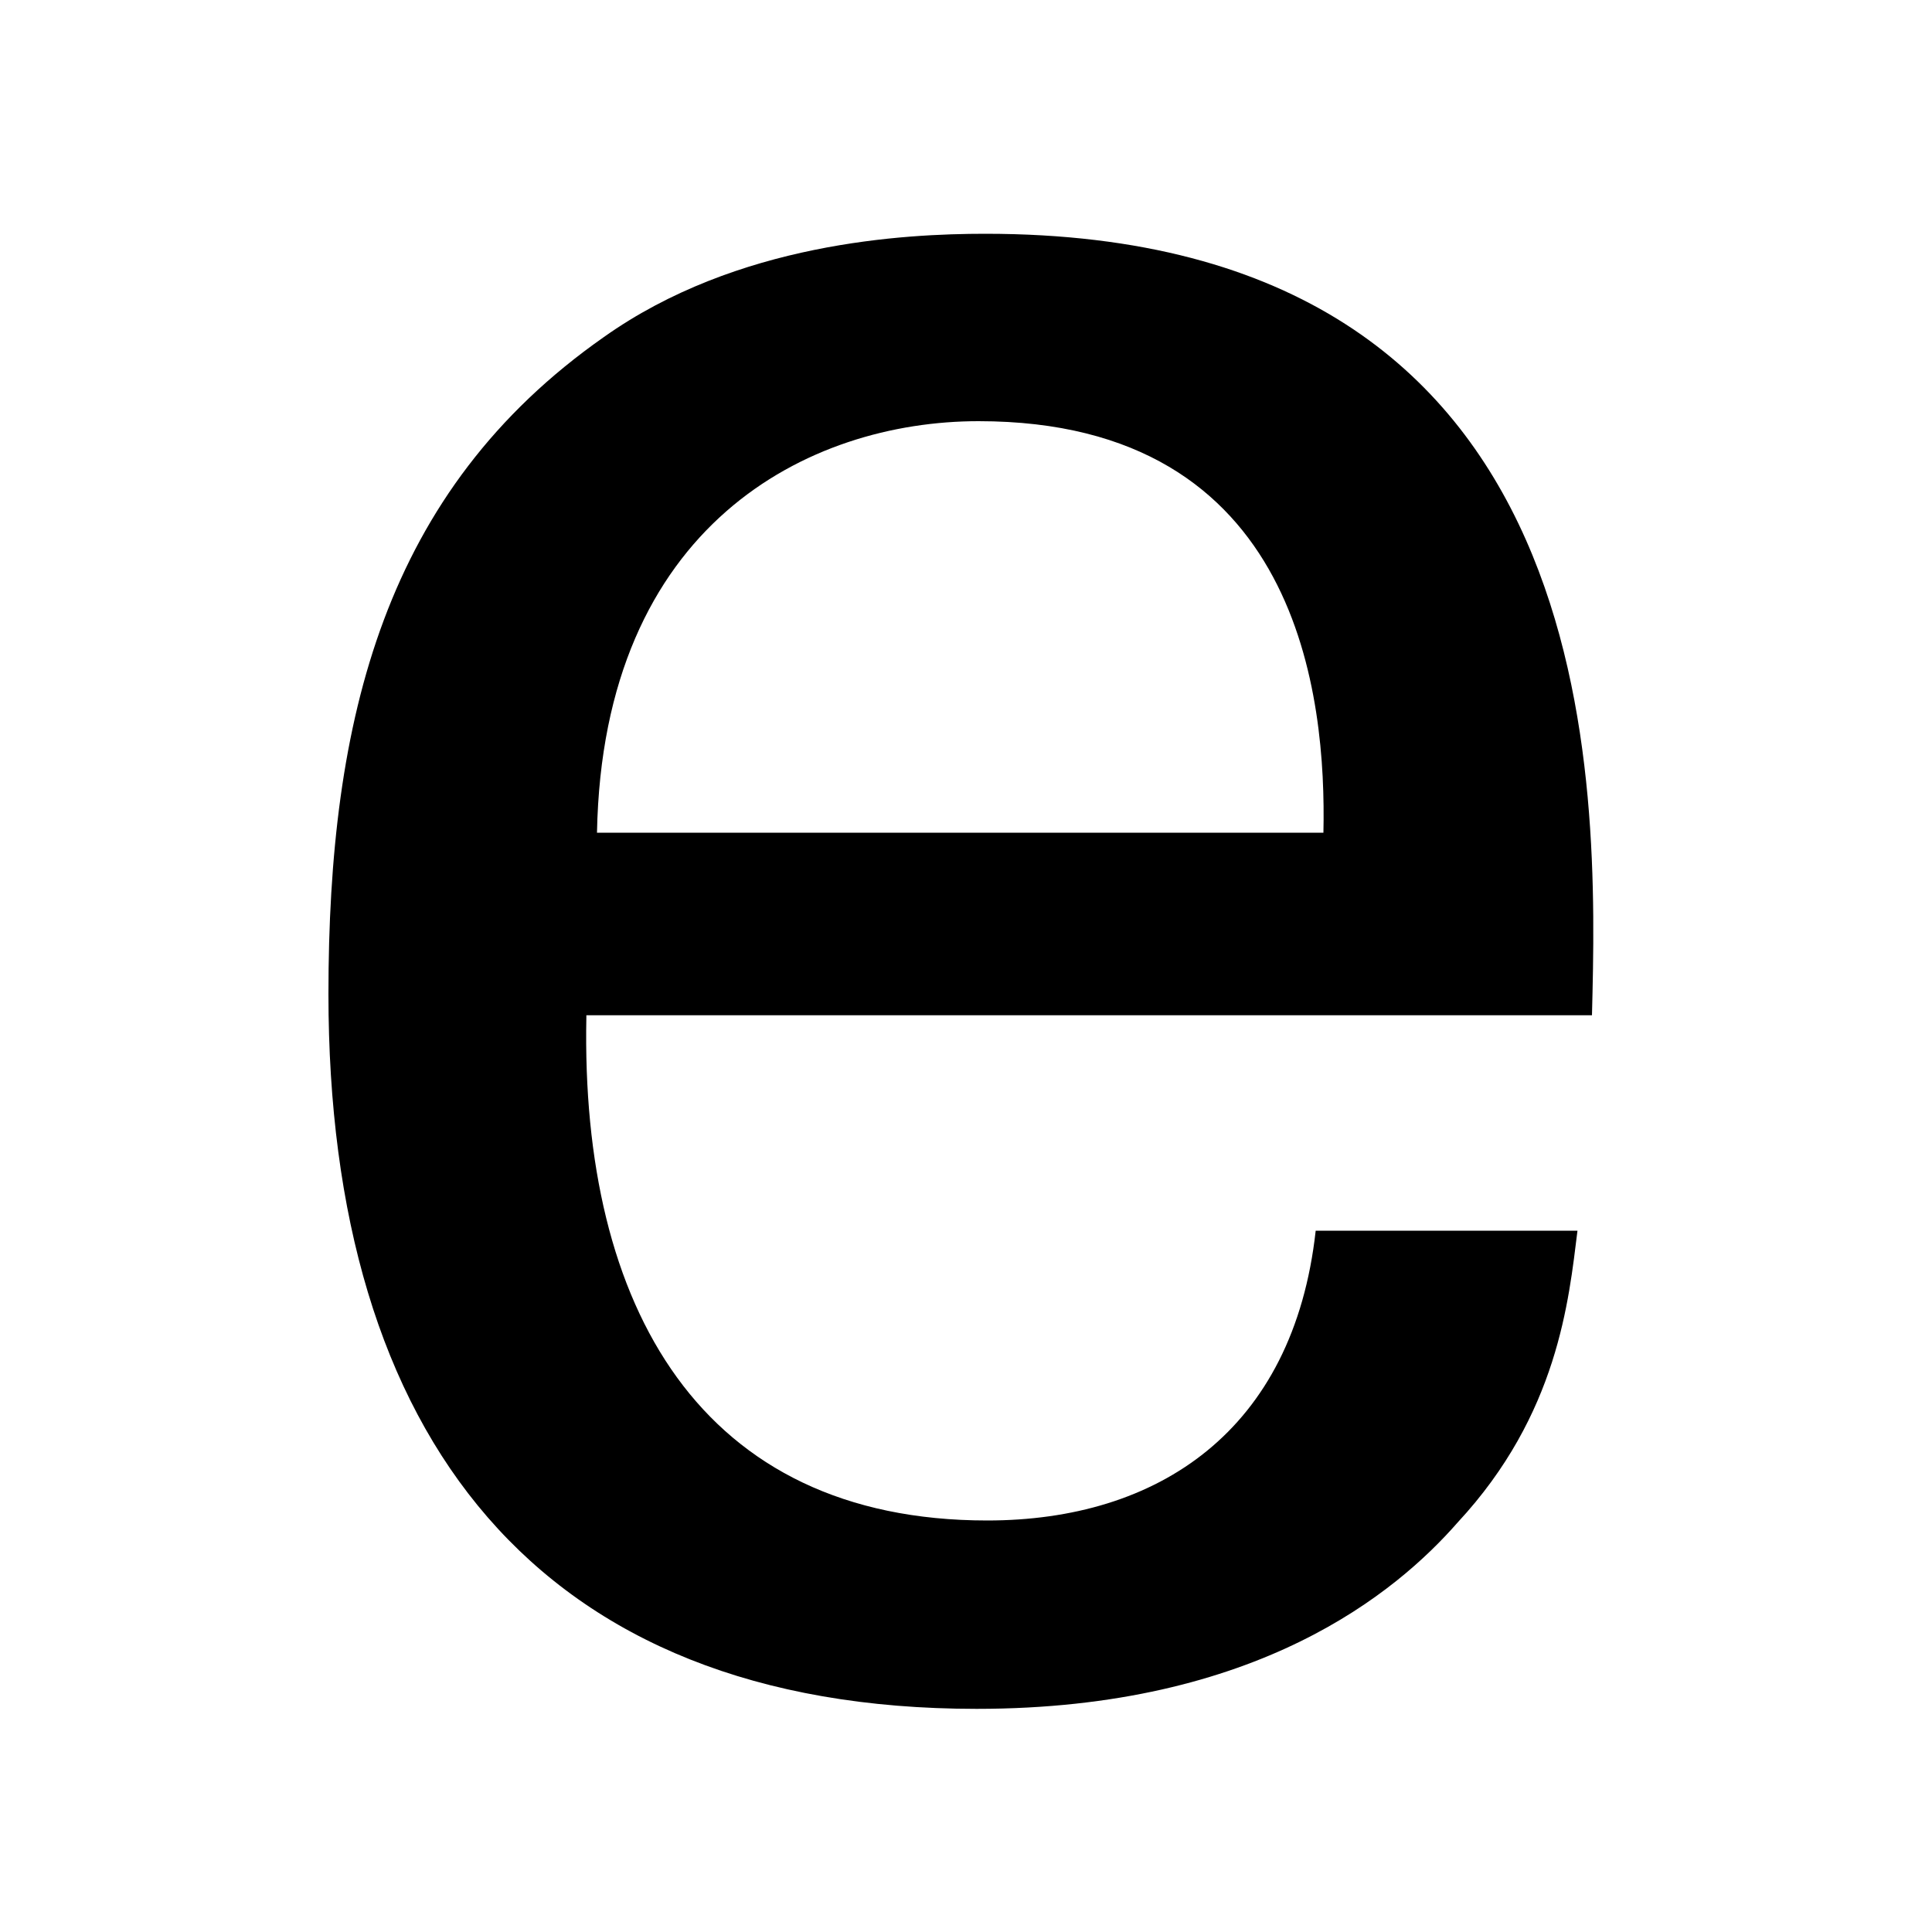
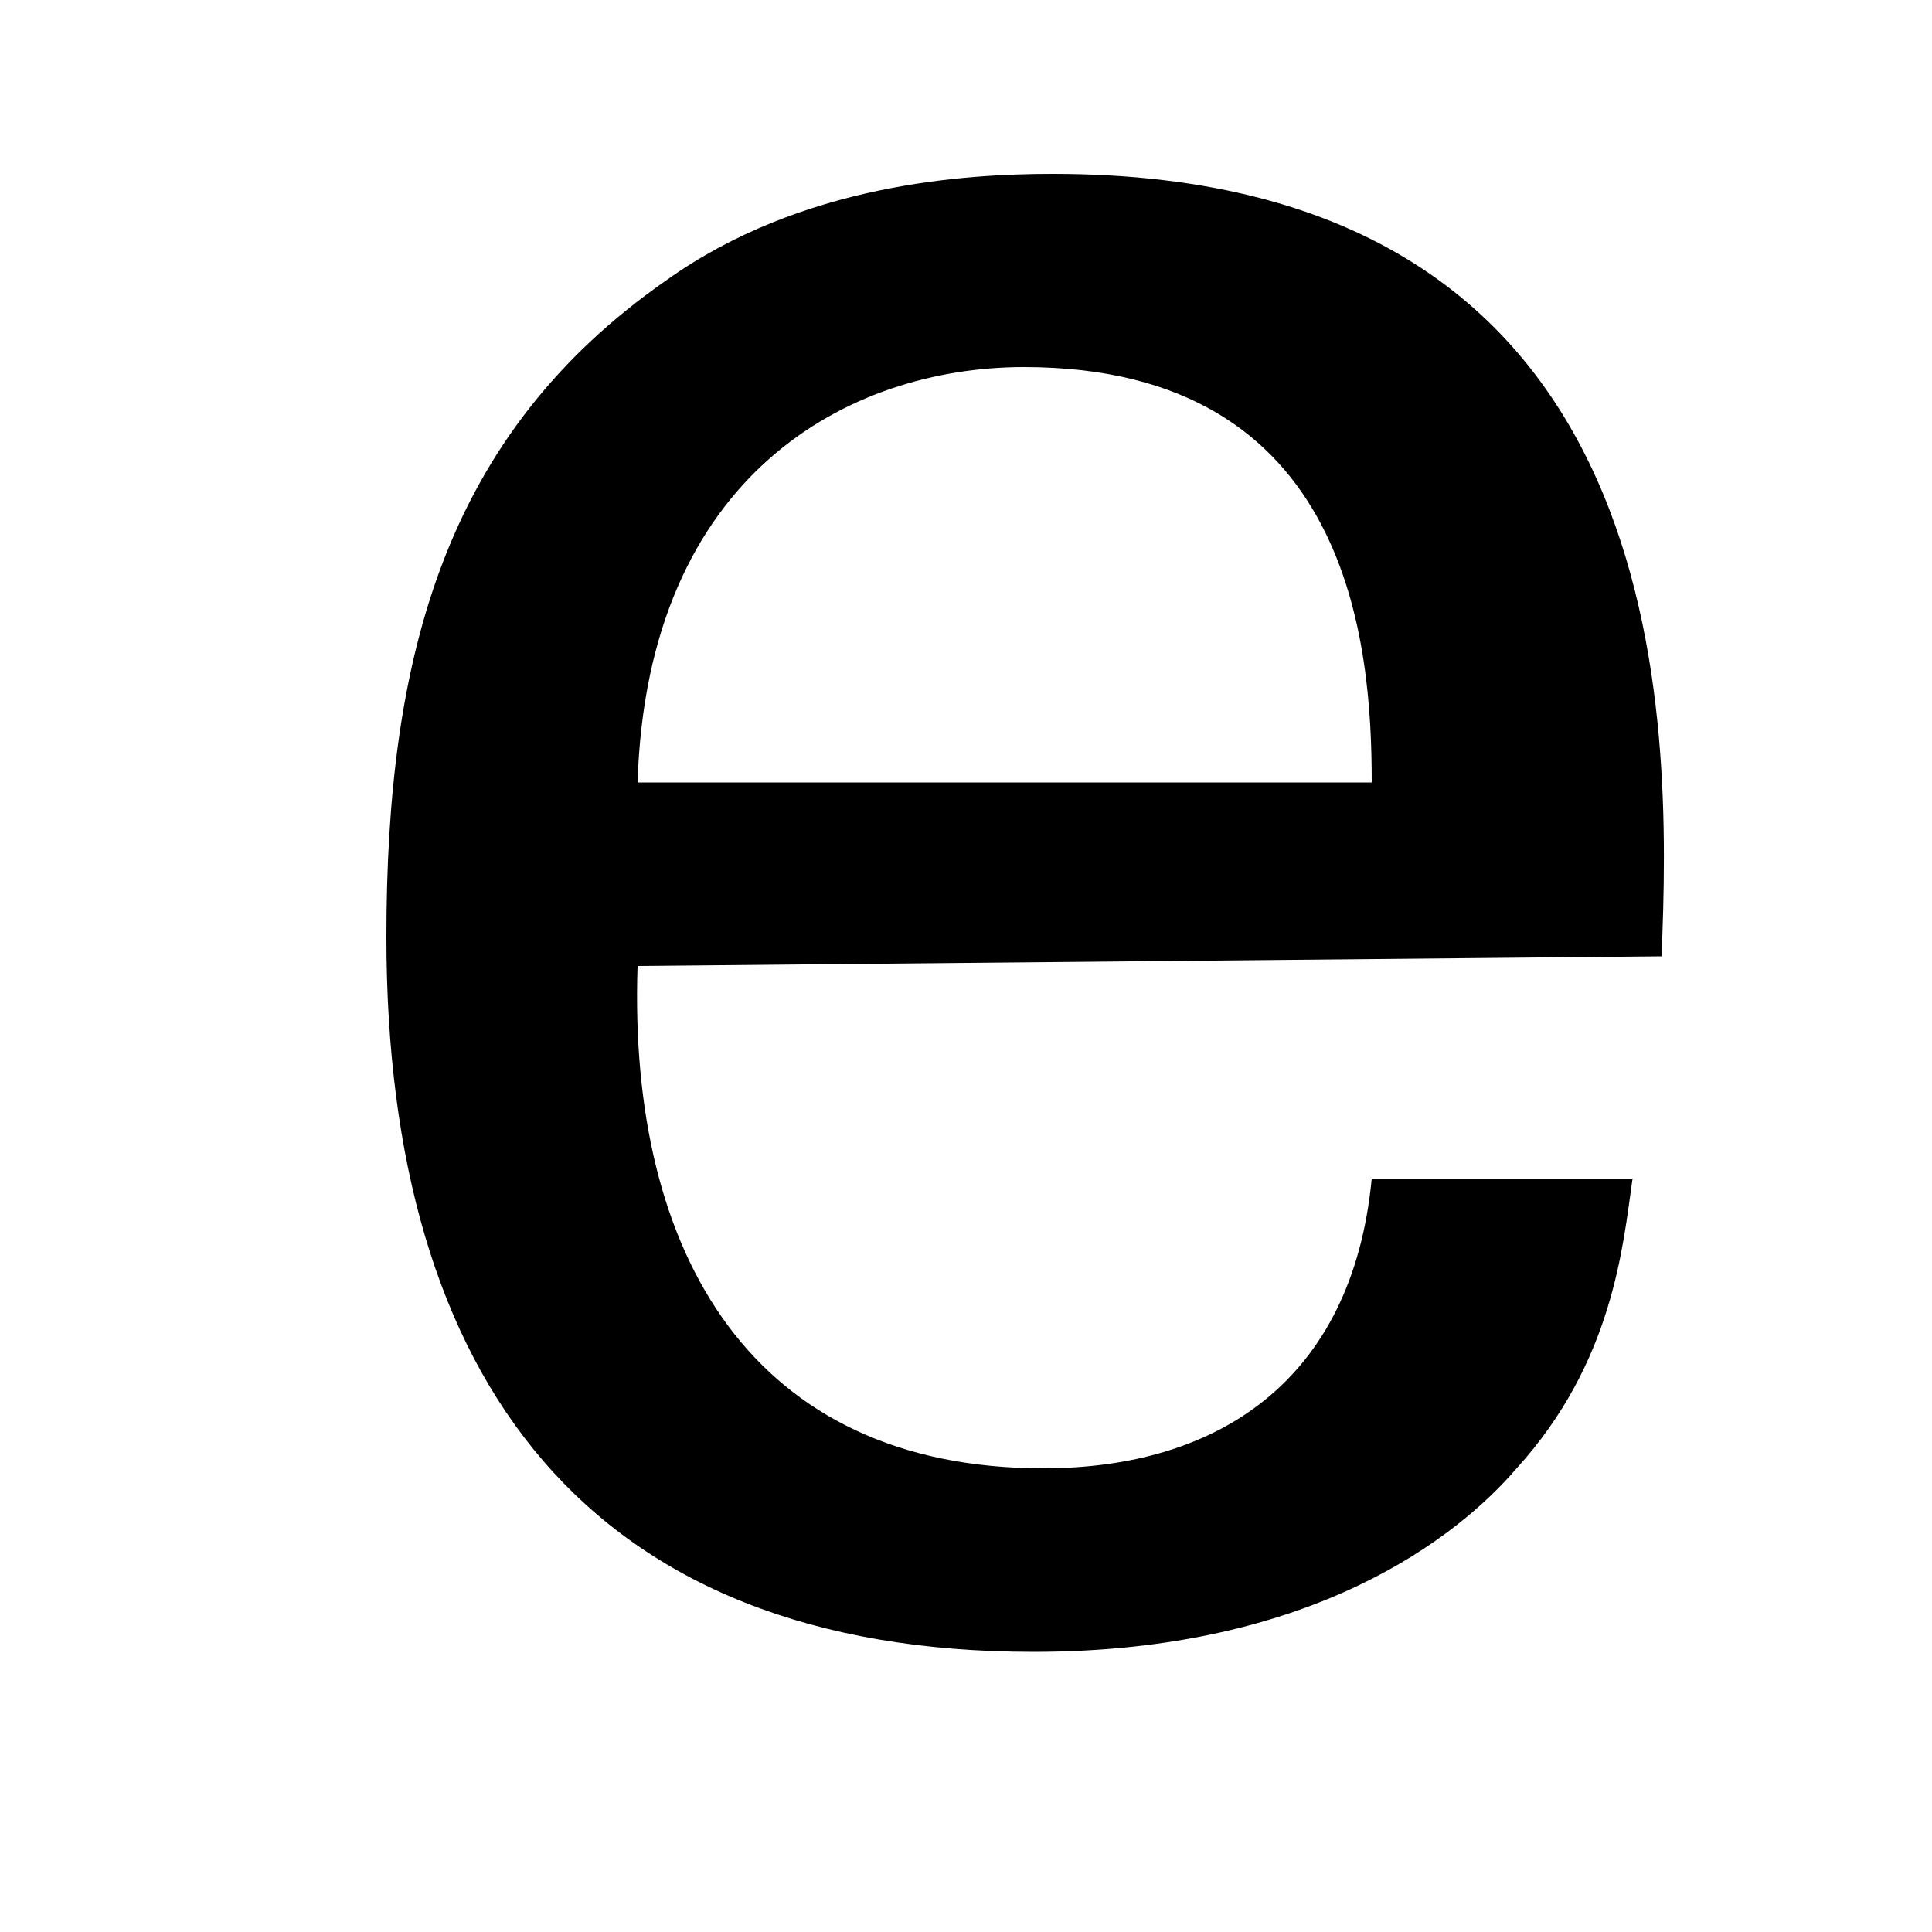
- <svg xmlns="http://www.w3.org/2000/svg" version="1.1" id="Ebene_1" x="0px" y="0px" viewBox="0 0 200 200" enable-background="new 0 0 200 200" xml:space="preserve">
+ <svg xmlns="http://www.w3.org/2000/svg" version="1.1" id="Ebene_1" x="0px" y="0px" viewBox="0 0 20 20" enable-background="new 0 0 20 20" xml:space="preserve">
  <g>
-     <path d="M60.7,105.3c-0.6,30,11.8,52.1,41.5,52.1c17.6,0,31.7-9.2,34-30h27.1c-0.9,7.2-2,19-12.4,30.2   c-6.3,7.2-20.7,19.3-49.8,19.3c-45.5,0-67.1-28.2-67.1-74c0-28.5,5.8-52.1,28.5-68c13.8-9.8,31.1-10.7,39.5-10.7   c64.8,0,63.4,57.3,62.8,80.9H60.7z M137,86.2c0.3-13.8-2.3-42.6-35.7-42.6c-17.6,0-38.9,10.7-39.5,42.6H137z" />
+     <path d="M6.6,10c-0.1,3,1.2,5.2,4.2,5.2c1.8,0,3.2-0.9,3.4-3h2.7c-0.1,0.7-0.2,1.9-1.2,3c-0.6,0.7-2.1,1.9-5,1.9   c-4.6,0-6.7-2.8-6.7-7.4c0-2.9,0.6-5.2,2.9-6.8c1.4-1,3.1-1.1,4-1.1c6.5,0,6.4,5.7,6.3,8.1L6.6,10L6.6,10z M14.2,8.1   c0-1.4-0.2-4.3-3.6-4.3c-1.8,0-3.9,1.1-4,4.3H14.2z" />
  </g>
</svg>
